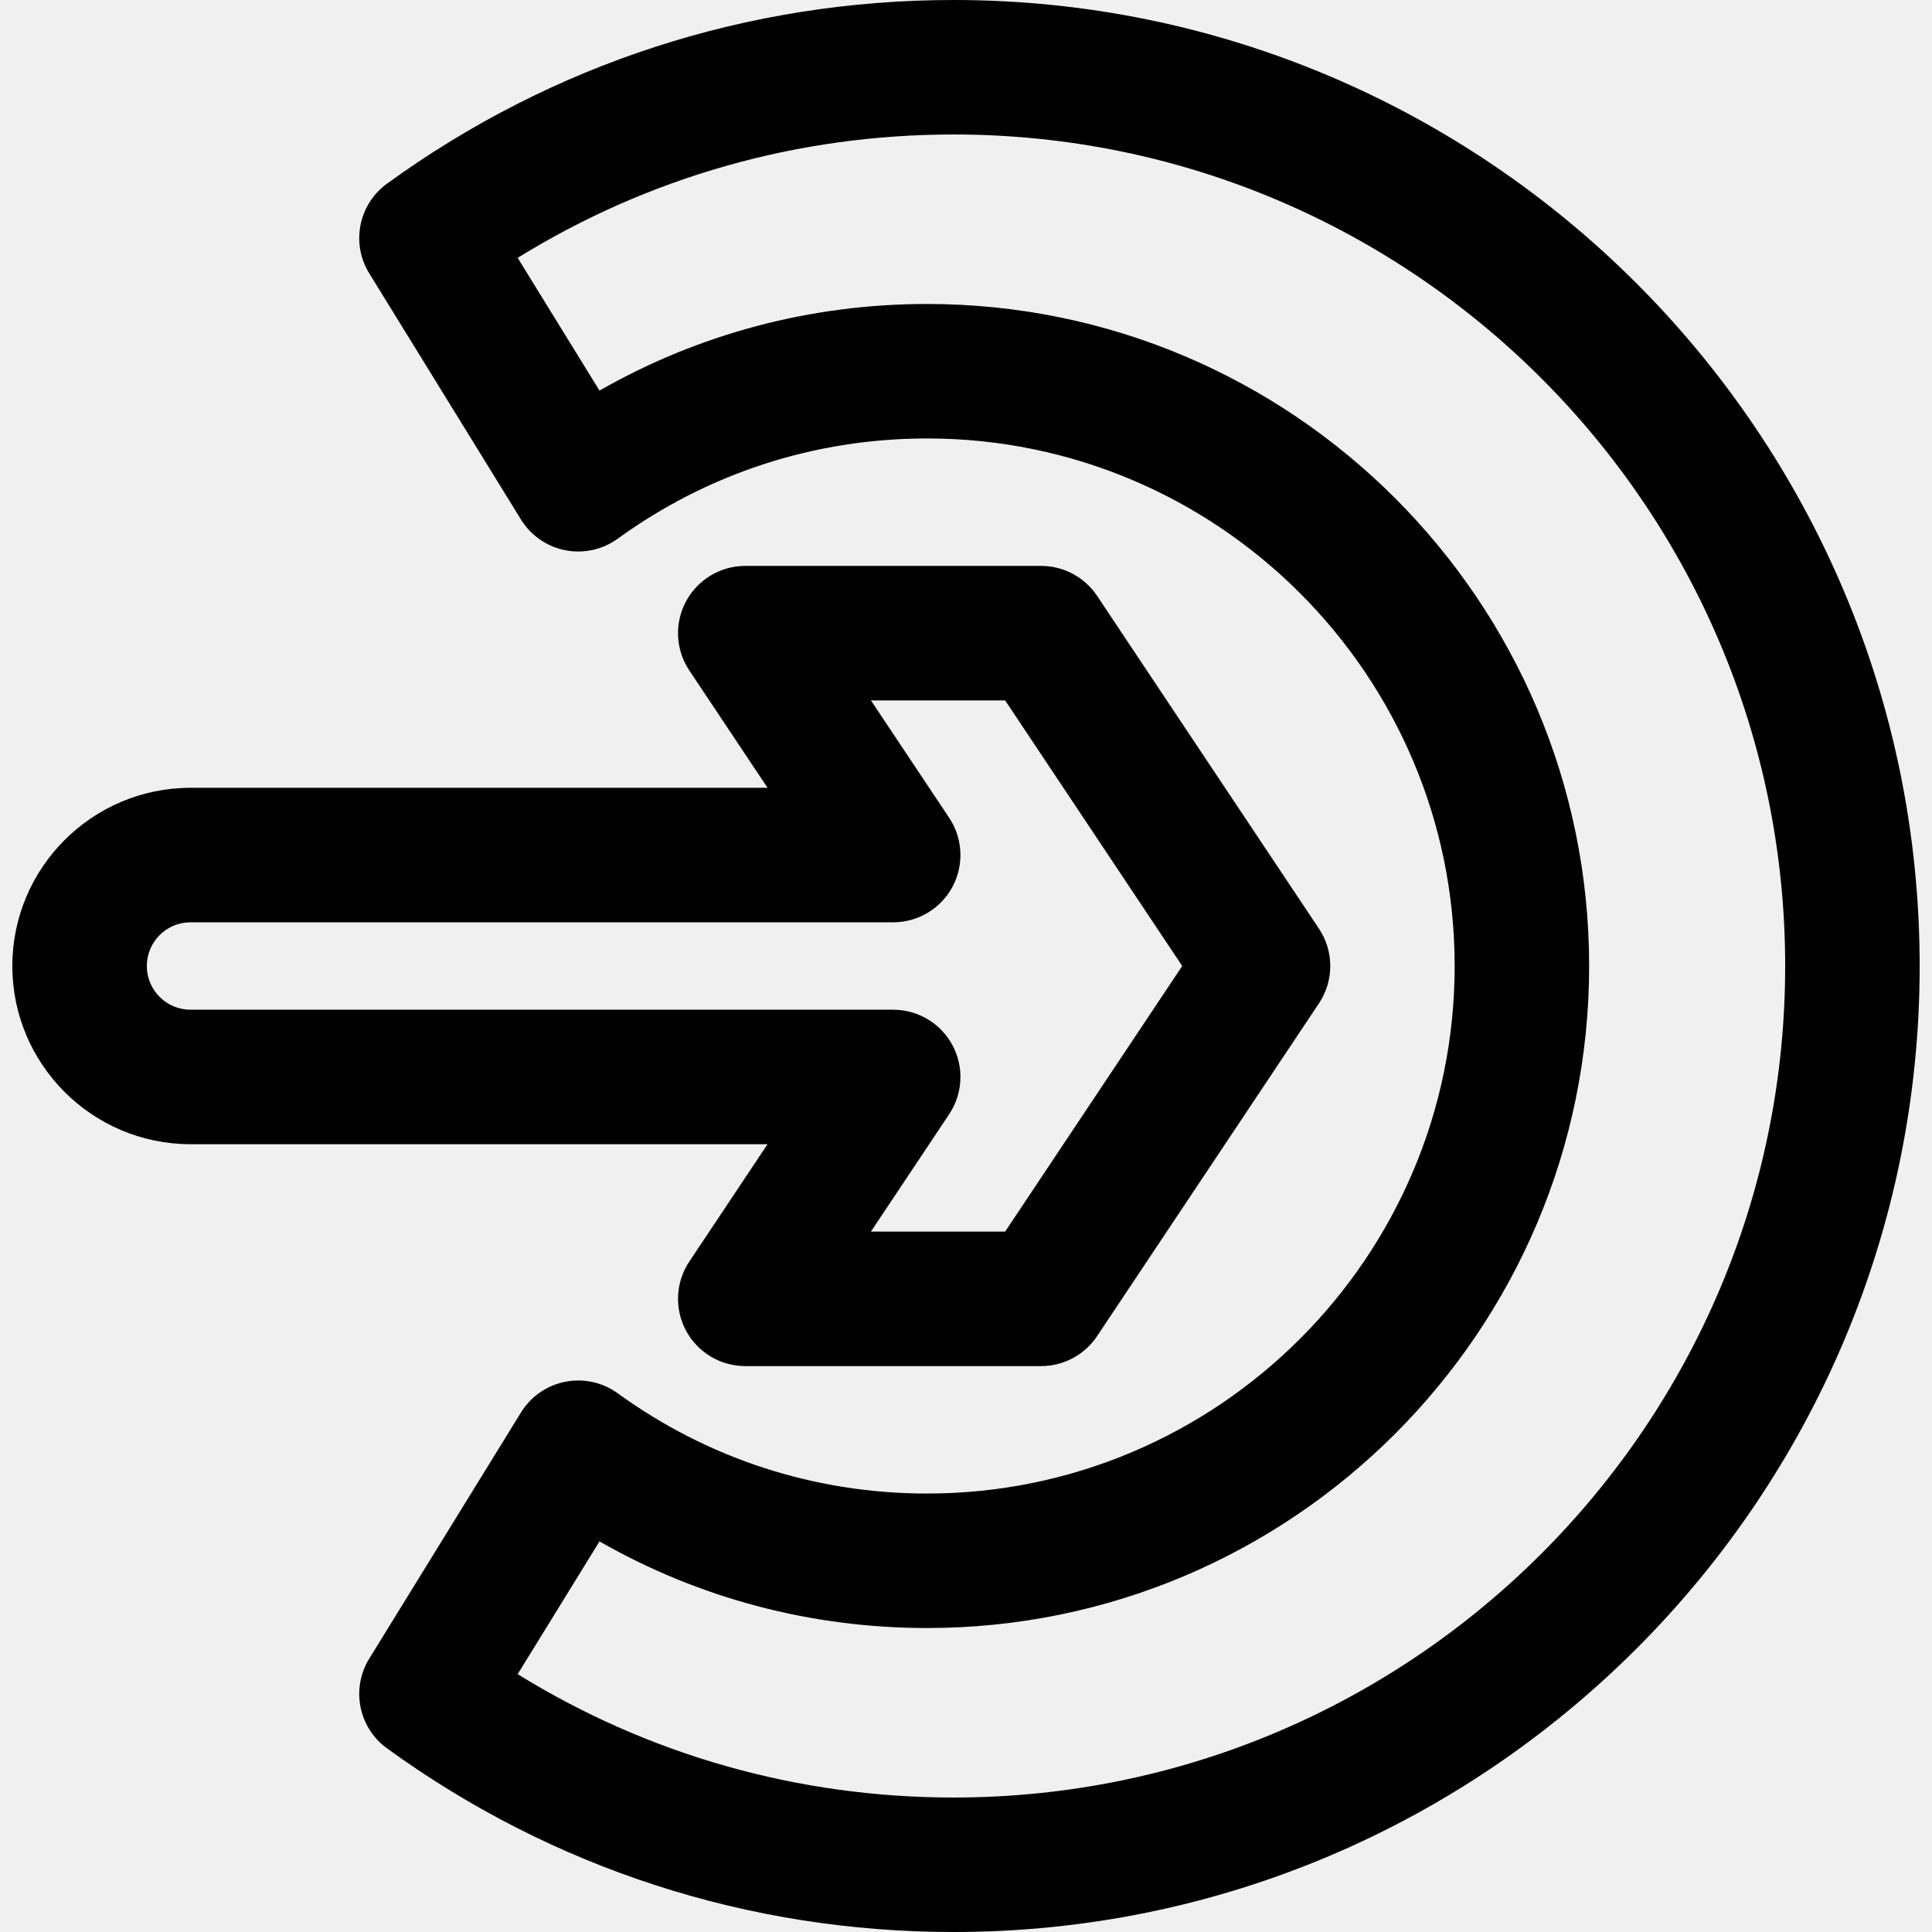
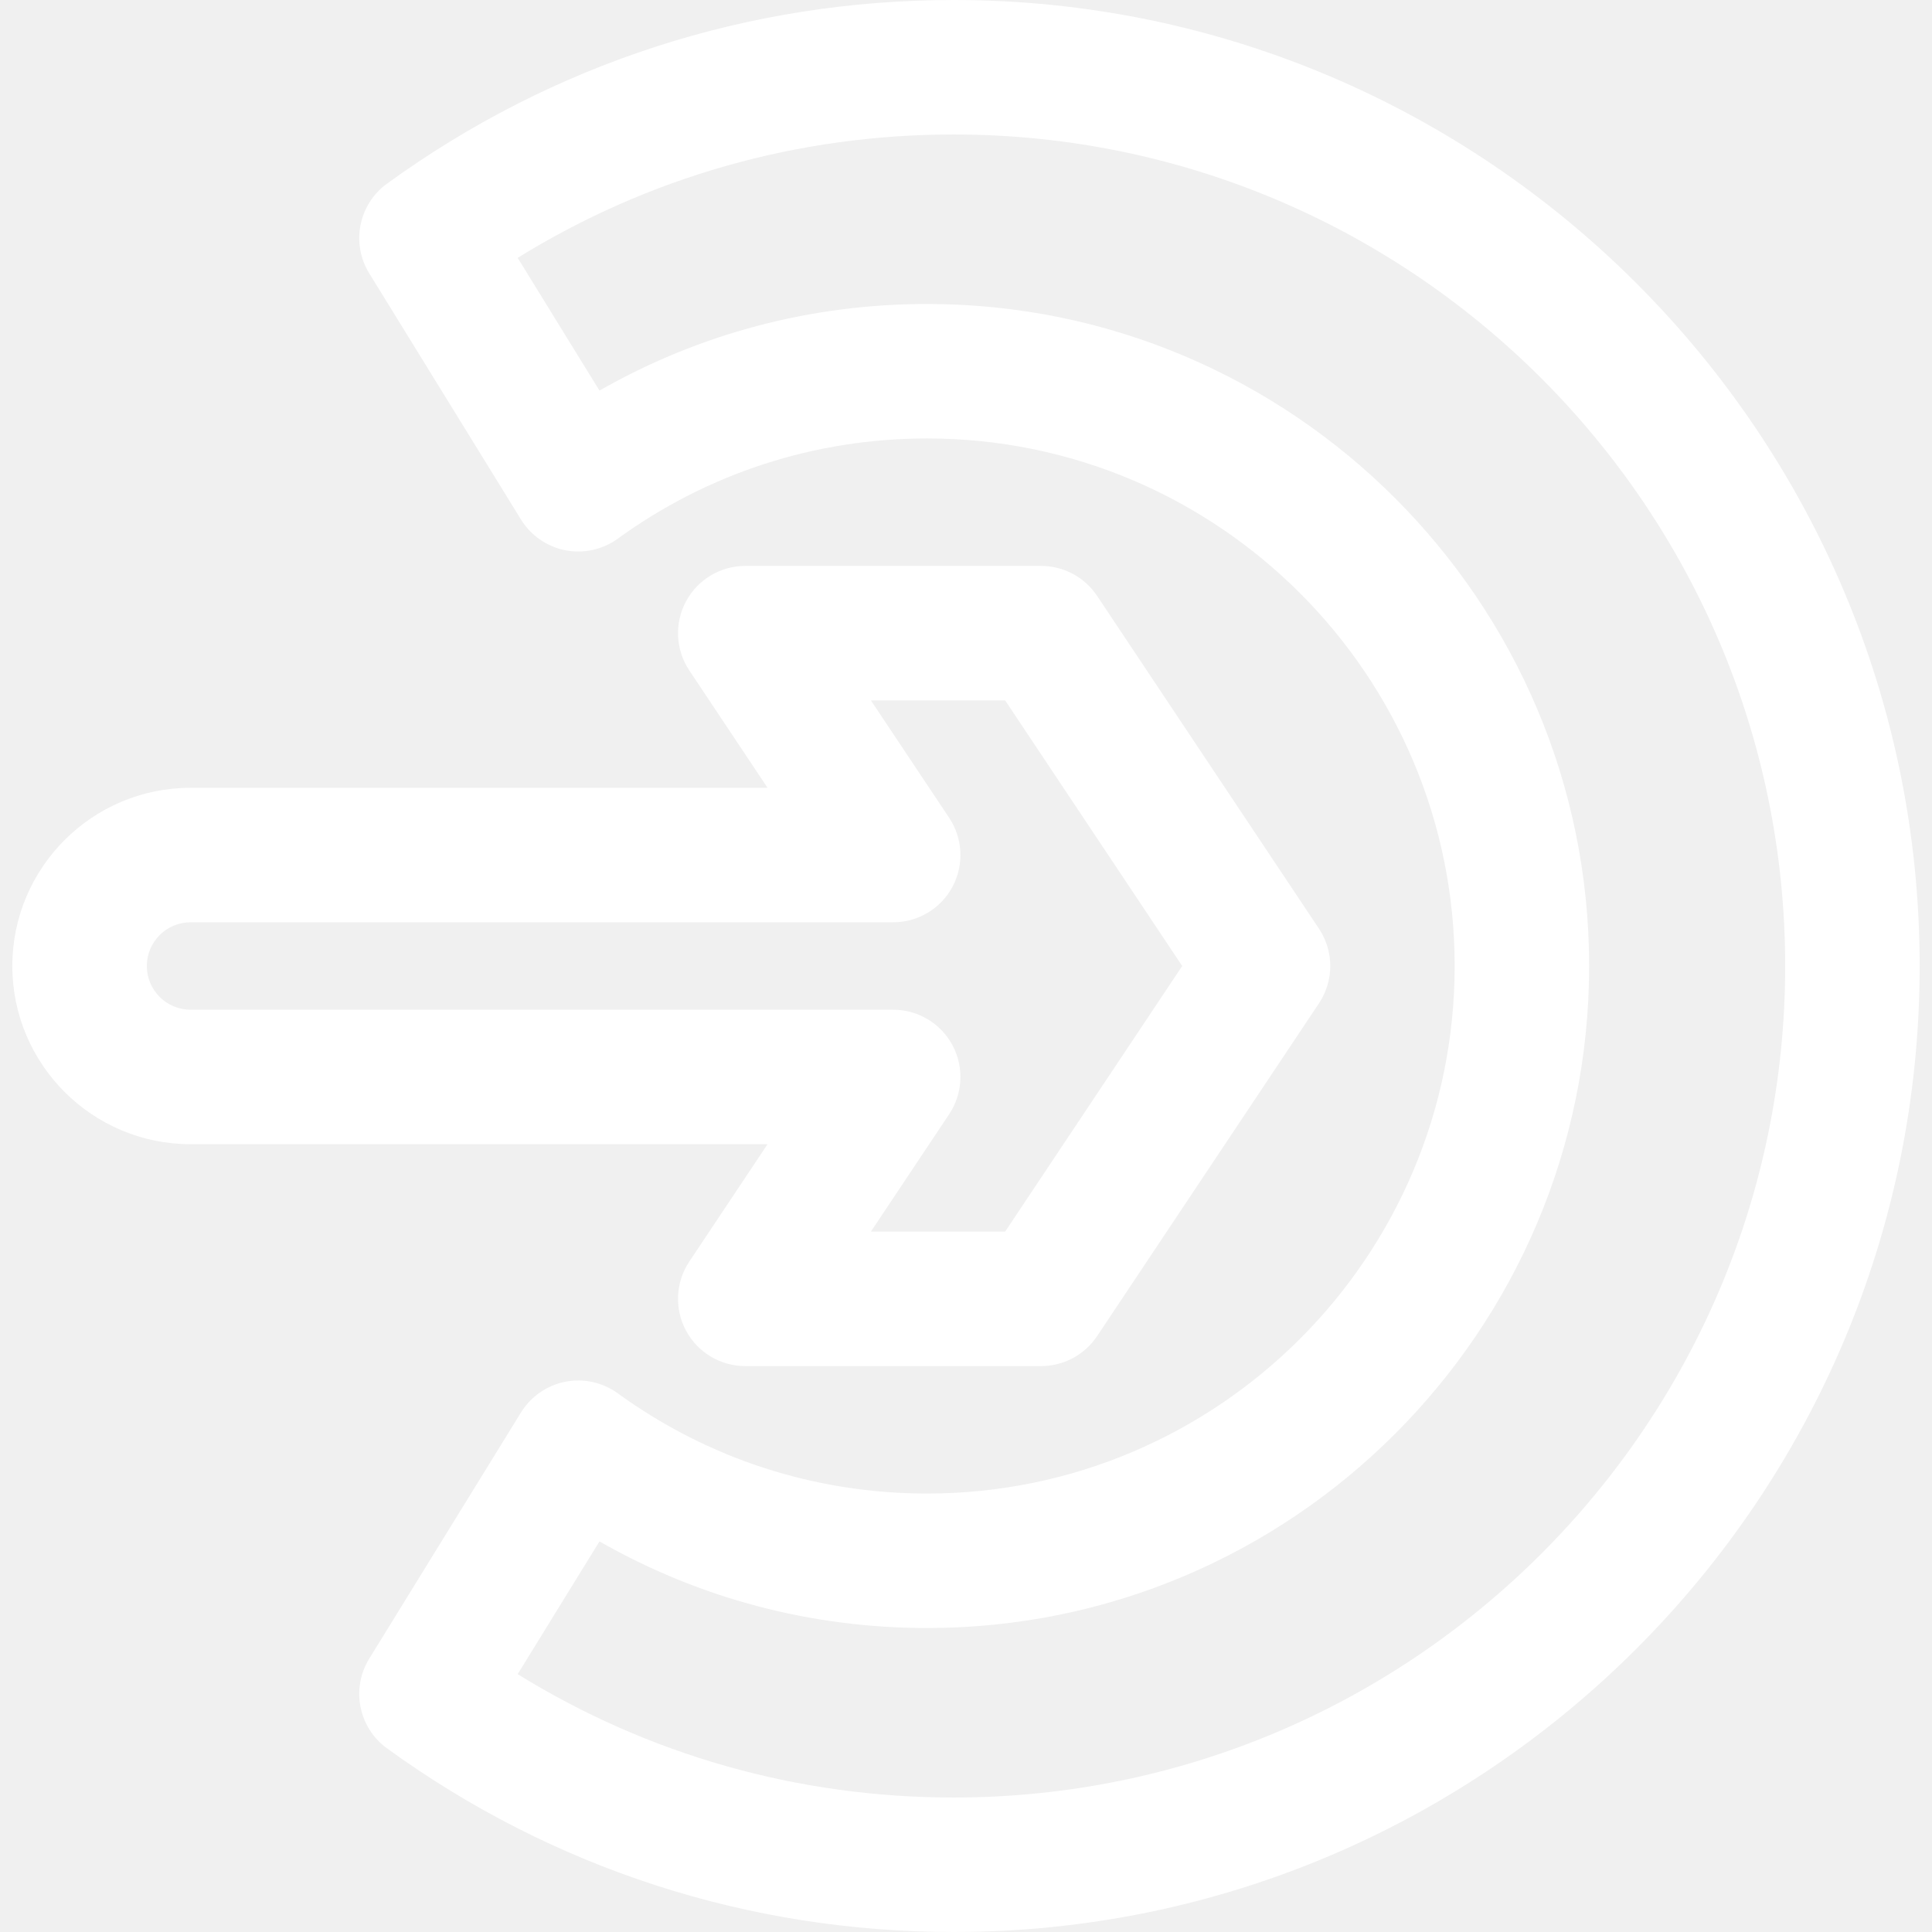
- <svg xmlns="http://www.w3.org/2000/svg" fill="#000000" height="800px" width="800px" version="1.1" id="Layer_1" viewBox="0 0 296.999 296.999" xml:space="preserve">
+ <svg xmlns="http://www.w3.org/2000/svg" fill="#FFFFFF" height="800px" width="800px" version="1.1" id="Layer_1" viewBox="0 0 296.999 296.999" xml:space="preserve">
  <g>
    <g>
      <g>
        <path d="M146.603,0c-31.527,0-61.649,9.762-87.11,28.232c-4.377,3.176-5.567,9.188-2.73,13.791l23.329,37.845     c1.509,2.449,3.971,4.158,6.793,4.716c2.82,0.559,5.748-0.084,8.077-1.773c13.897-10.081,30.343-15.41,47.56-15.41     c44.718,0,81.098,36.38,81.098,81.098c0,44.718-36.38,81.098-81.098,81.098c-17.217,0-33.663-5.329-47.56-15.41     c-2.329-1.689-5.255-2.331-8.077-1.773c-2.821,0.558-5.283,2.267-6.793,4.716l-23.329,37.846     c-2.838,4.603-1.647,10.615,2.73,13.791c25.46,18.47,55.583,28.232,87.11,28.232c81.883,0,148.5-66.617,148.5-148.5     S228.486,0,146.603,0z M146.603,276.326c-23.925,0-46.906-6.529-67.024-18.965l12.579-20.407     c15.288,8.741,32.497,13.317,50.364,13.317c56.117,0,101.771-45.655,101.771-101.771c0-56.116-45.655-101.771-101.771-101.771     c-17.866,0-35.076,4.576-50.364,13.317L79.579,39.638c20.117-12.435,43.099-18.965,67.024-18.965     c70.483,0,127.826,57.343,127.826,127.826S217.087,276.326,146.603,276.326z" />
        <path d="M105.966,193.934c-2.115,3.172-2.312,7.25-0.513,10.611c1.799,3.36,5.302,5.459,9.113,5.459h45.482     c3.456,0,6.684-1.727,8.601-4.603l34.112-51.167c2.315-3.472,2.315-7.996,0-11.467L168.65,91.599     c-1.917-2.876-5.144-4.603-8.601-4.603h-45.482c-3.812,0-7.315,2.099-9.113,5.459c-1.799,3.361-1.602,7.44,0.513,10.611     l12.027,18.041H29.288c-15.104,0-27.393,12.288-27.393,27.393s12.288,27.393,27.393,27.393h88.705L105.966,193.934z      M29.288,155.219c-3.705,0-6.719-3.014-6.719-6.719c0-3.705,3.014-6.719,6.719-6.719h108.02c3.812,0,7.315-2.099,9.113-5.459     c1.799-3.361,1.602-7.44-0.513-10.611l-12.027-18.041h20.635l27.22,40.83l-27.22,40.83h-20.635l12.027-18.041     c2.115-3.172,2.312-7.25,0.513-10.611c-1.799-3.36-5.302-5.459-9.113-5.459H29.288z" />
      </g>
    </g>
  </g>
</svg>
